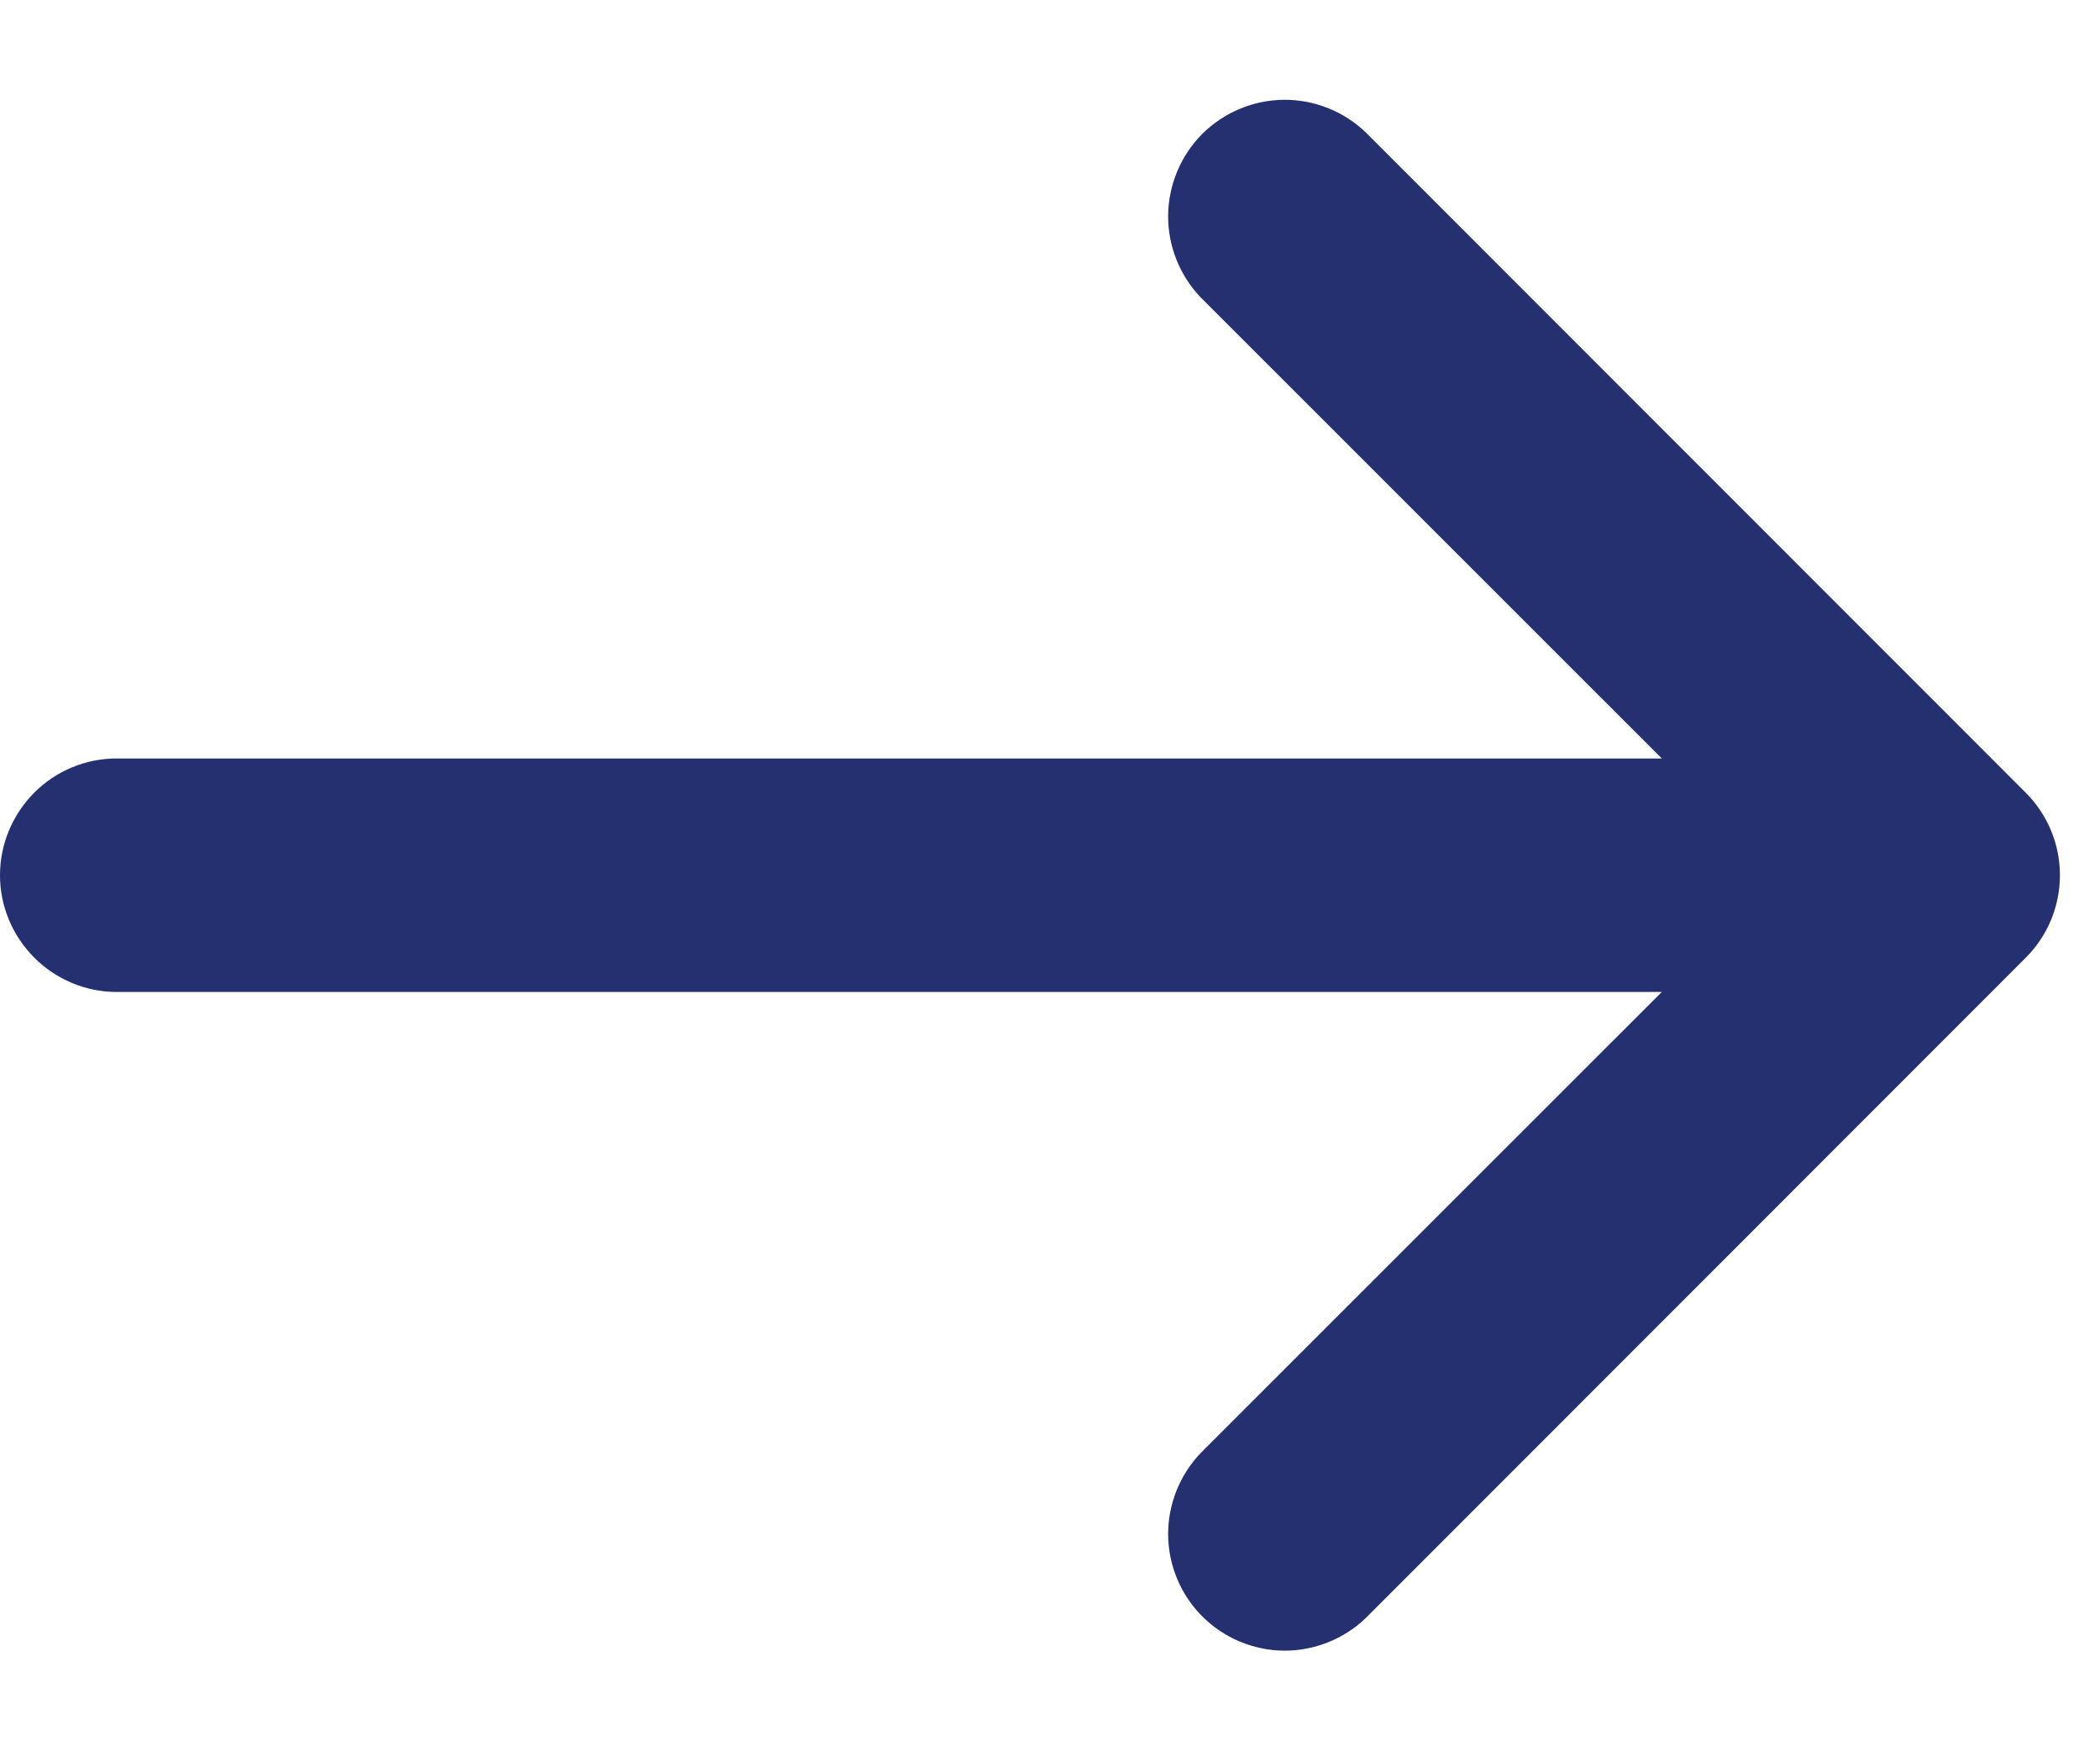
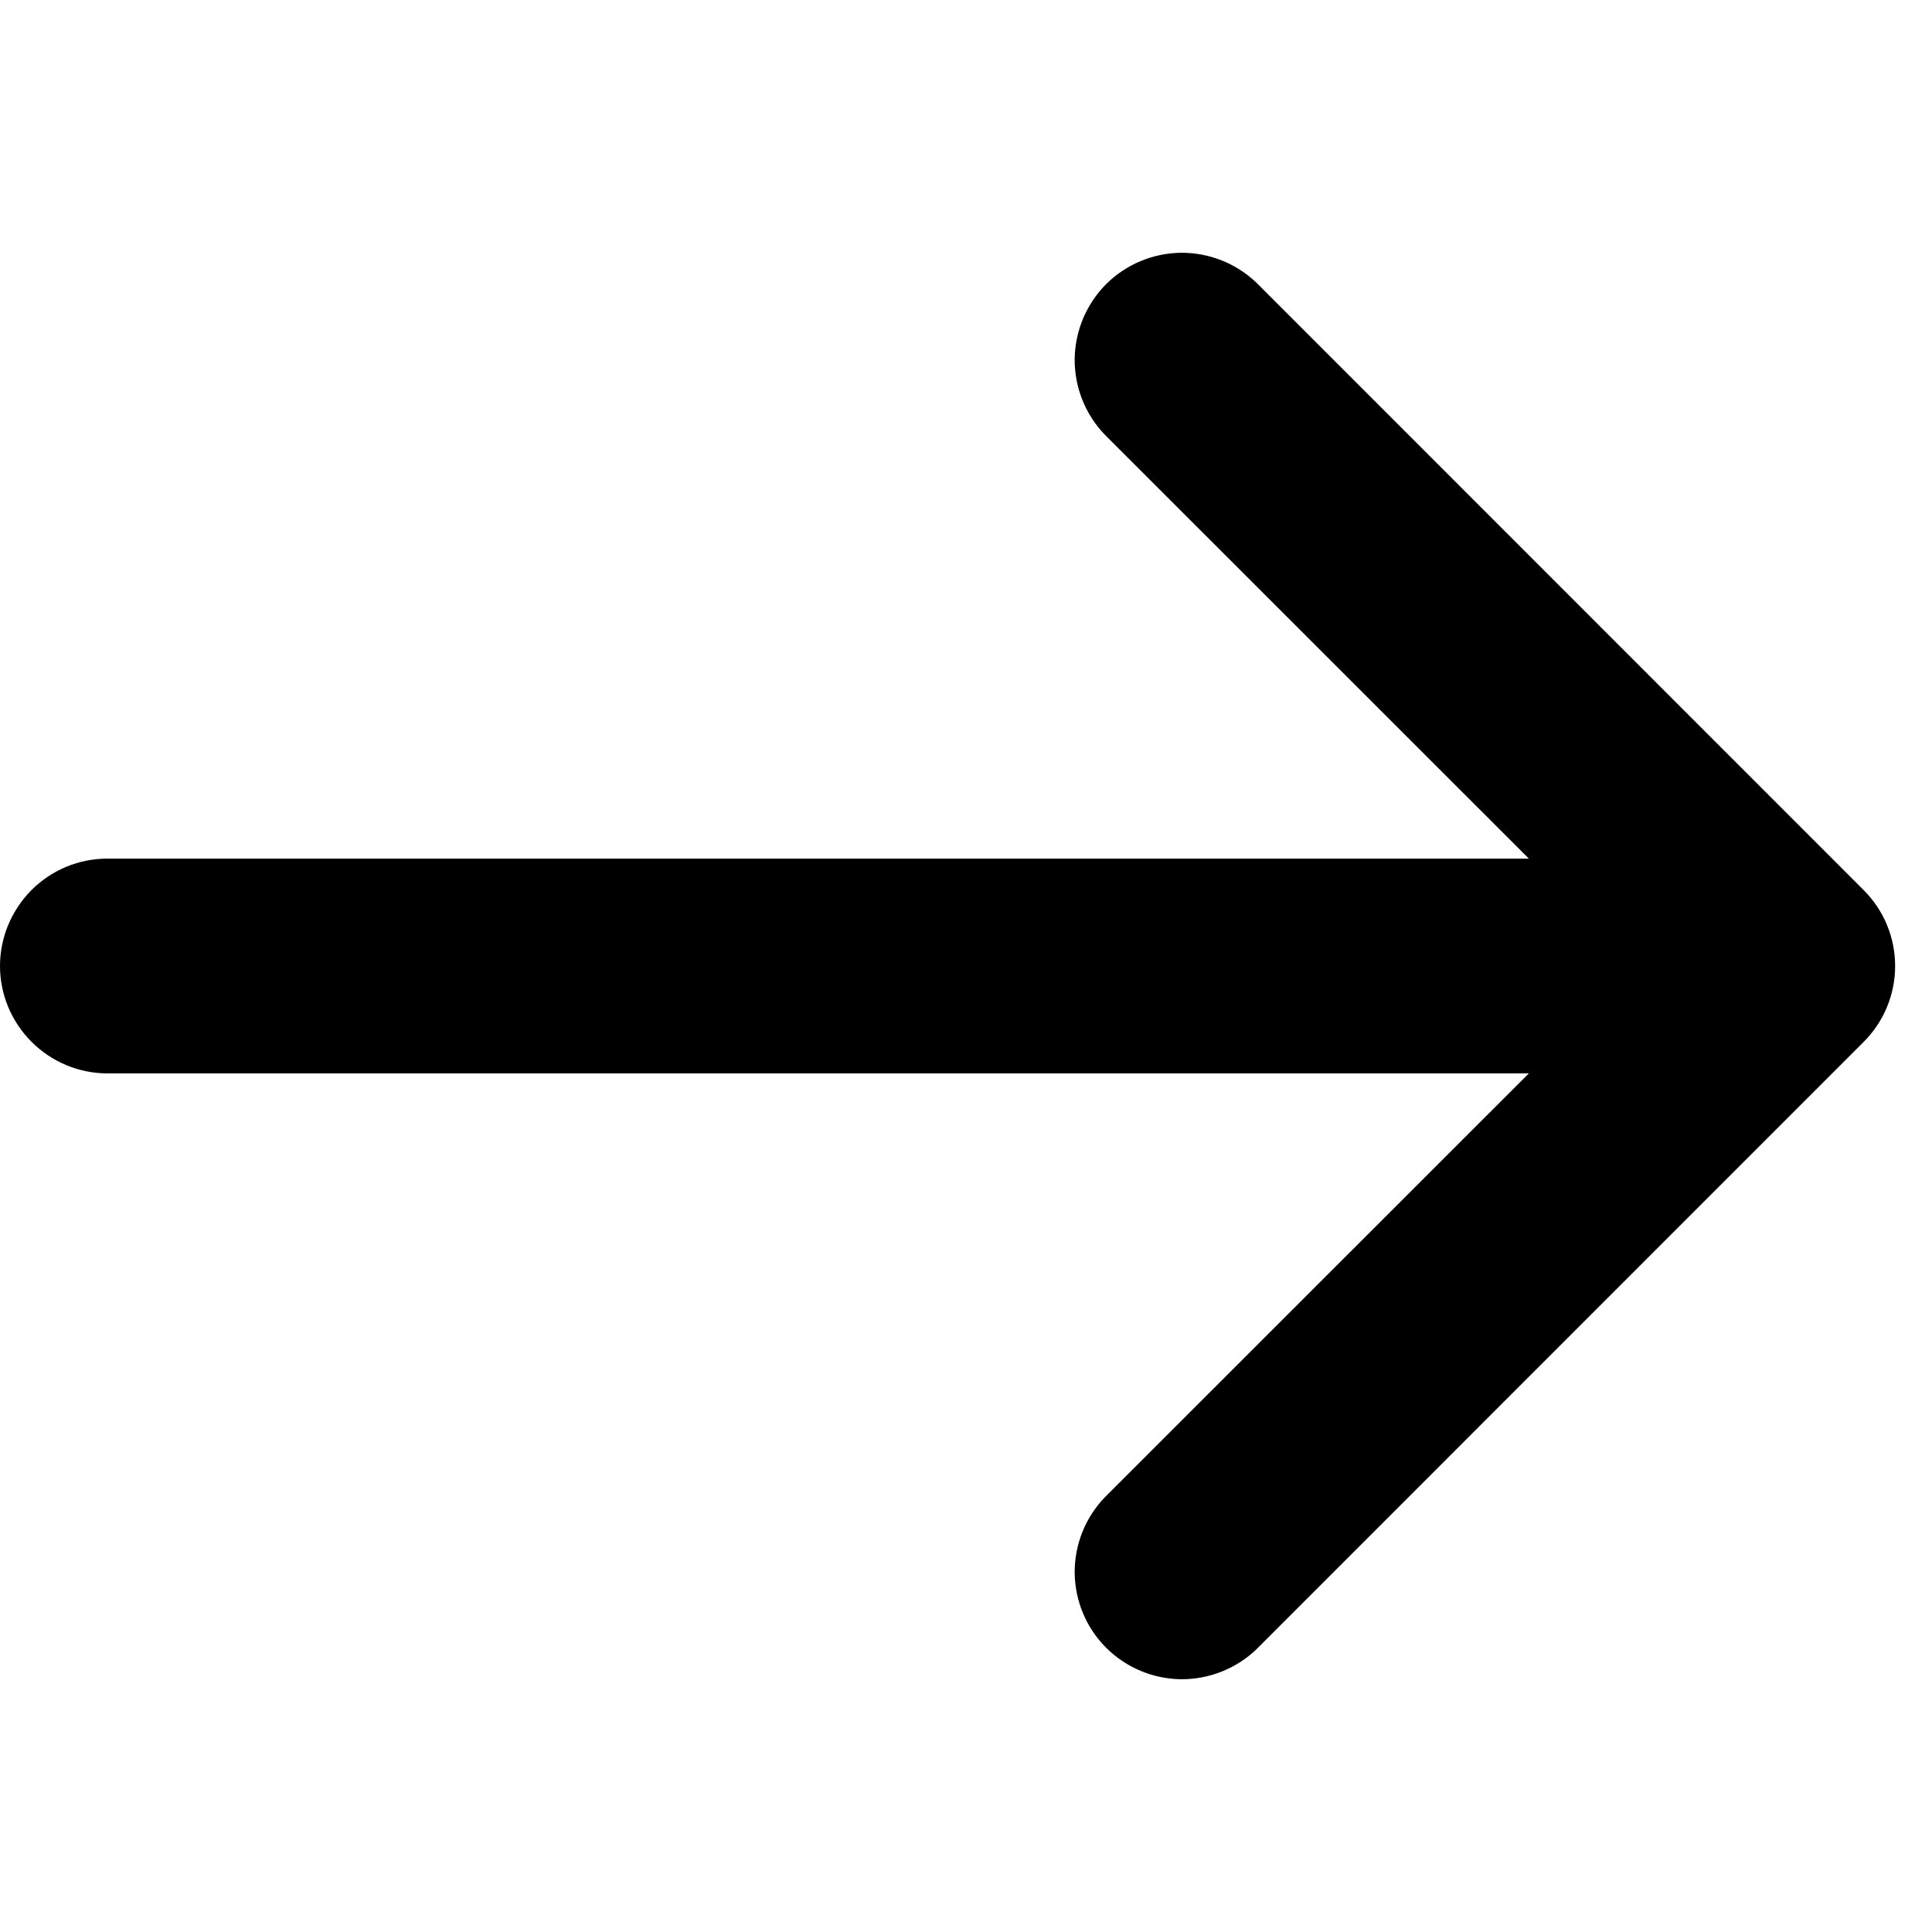
- <svg xmlns="http://www.w3.org/2000/svg" width="12" height="10" viewBox="0 0 12 10" fill="none">
-   <path d="M11.576 5.471C11.701 5.346 11.771 5.177 11.771 5C11.771 4.823 11.701 4.654 11.576 4.529L7.805 0.757C7.679 0.636 7.511 0.569 7.336 0.57C7.161 0.572 6.994 0.642 6.87 0.765C6.747 0.889 6.677 1.056 6.675 1.231C6.674 1.406 6.741 1.574 6.862 1.7L9.496 4.333L0.667 4.333C0.49 4.333 0.321 4.403 0.196 4.528C0.071 4.654 0 4.823 0 5C0 5.177 0.071 5.346 0.196 5.471C0.321 5.596 0.49 5.667 0.667 5.667L9.496 5.667L6.862 8.3C6.741 8.426 6.674 8.594 6.675 8.769C6.677 8.944 6.747 9.111 6.87 9.234C6.994 9.358 7.161 9.428 7.336 9.43C7.511 9.431 7.679 9.364 7.805 9.243L11.576 5.471Z" fill="#243070" />
+ <svg xmlns="http://www.w3.org/2000/svg" width="1em" height="1em" viewBox="0 0 12 10" fill="none">
+   <path d="M11.576 5.471C11.701 5.346 11.771 5.177 11.771 5C11.771 4.823 11.701 4.654 11.576 4.529L7.805 0.757C7.679 0.636 7.511 0.569 7.336 0.57C7.161 0.572 6.994 0.642 6.87 0.765C6.747 0.889 6.677 1.056 6.675 1.231C6.674 1.406 6.741 1.574 6.862 1.7L9.496 4.333L0.667 4.333C0.49 4.333 0.321 4.403 0.196 4.528C0.071 4.654 0 4.823 0 5C0 5.177 0.071 5.346 0.196 5.471C0.321 5.596 0.49 5.667 0.667 5.667L9.496 5.667L6.862 8.3C6.741 8.426 6.674 8.594 6.675 8.769C6.677 8.944 6.747 9.111 6.87 9.234C6.994 9.358 7.161 9.428 7.336 9.43C7.511 9.431 7.679 9.364 7.805 9.243L11.576 5.471Z" fill="currentColor" />
</svg>
